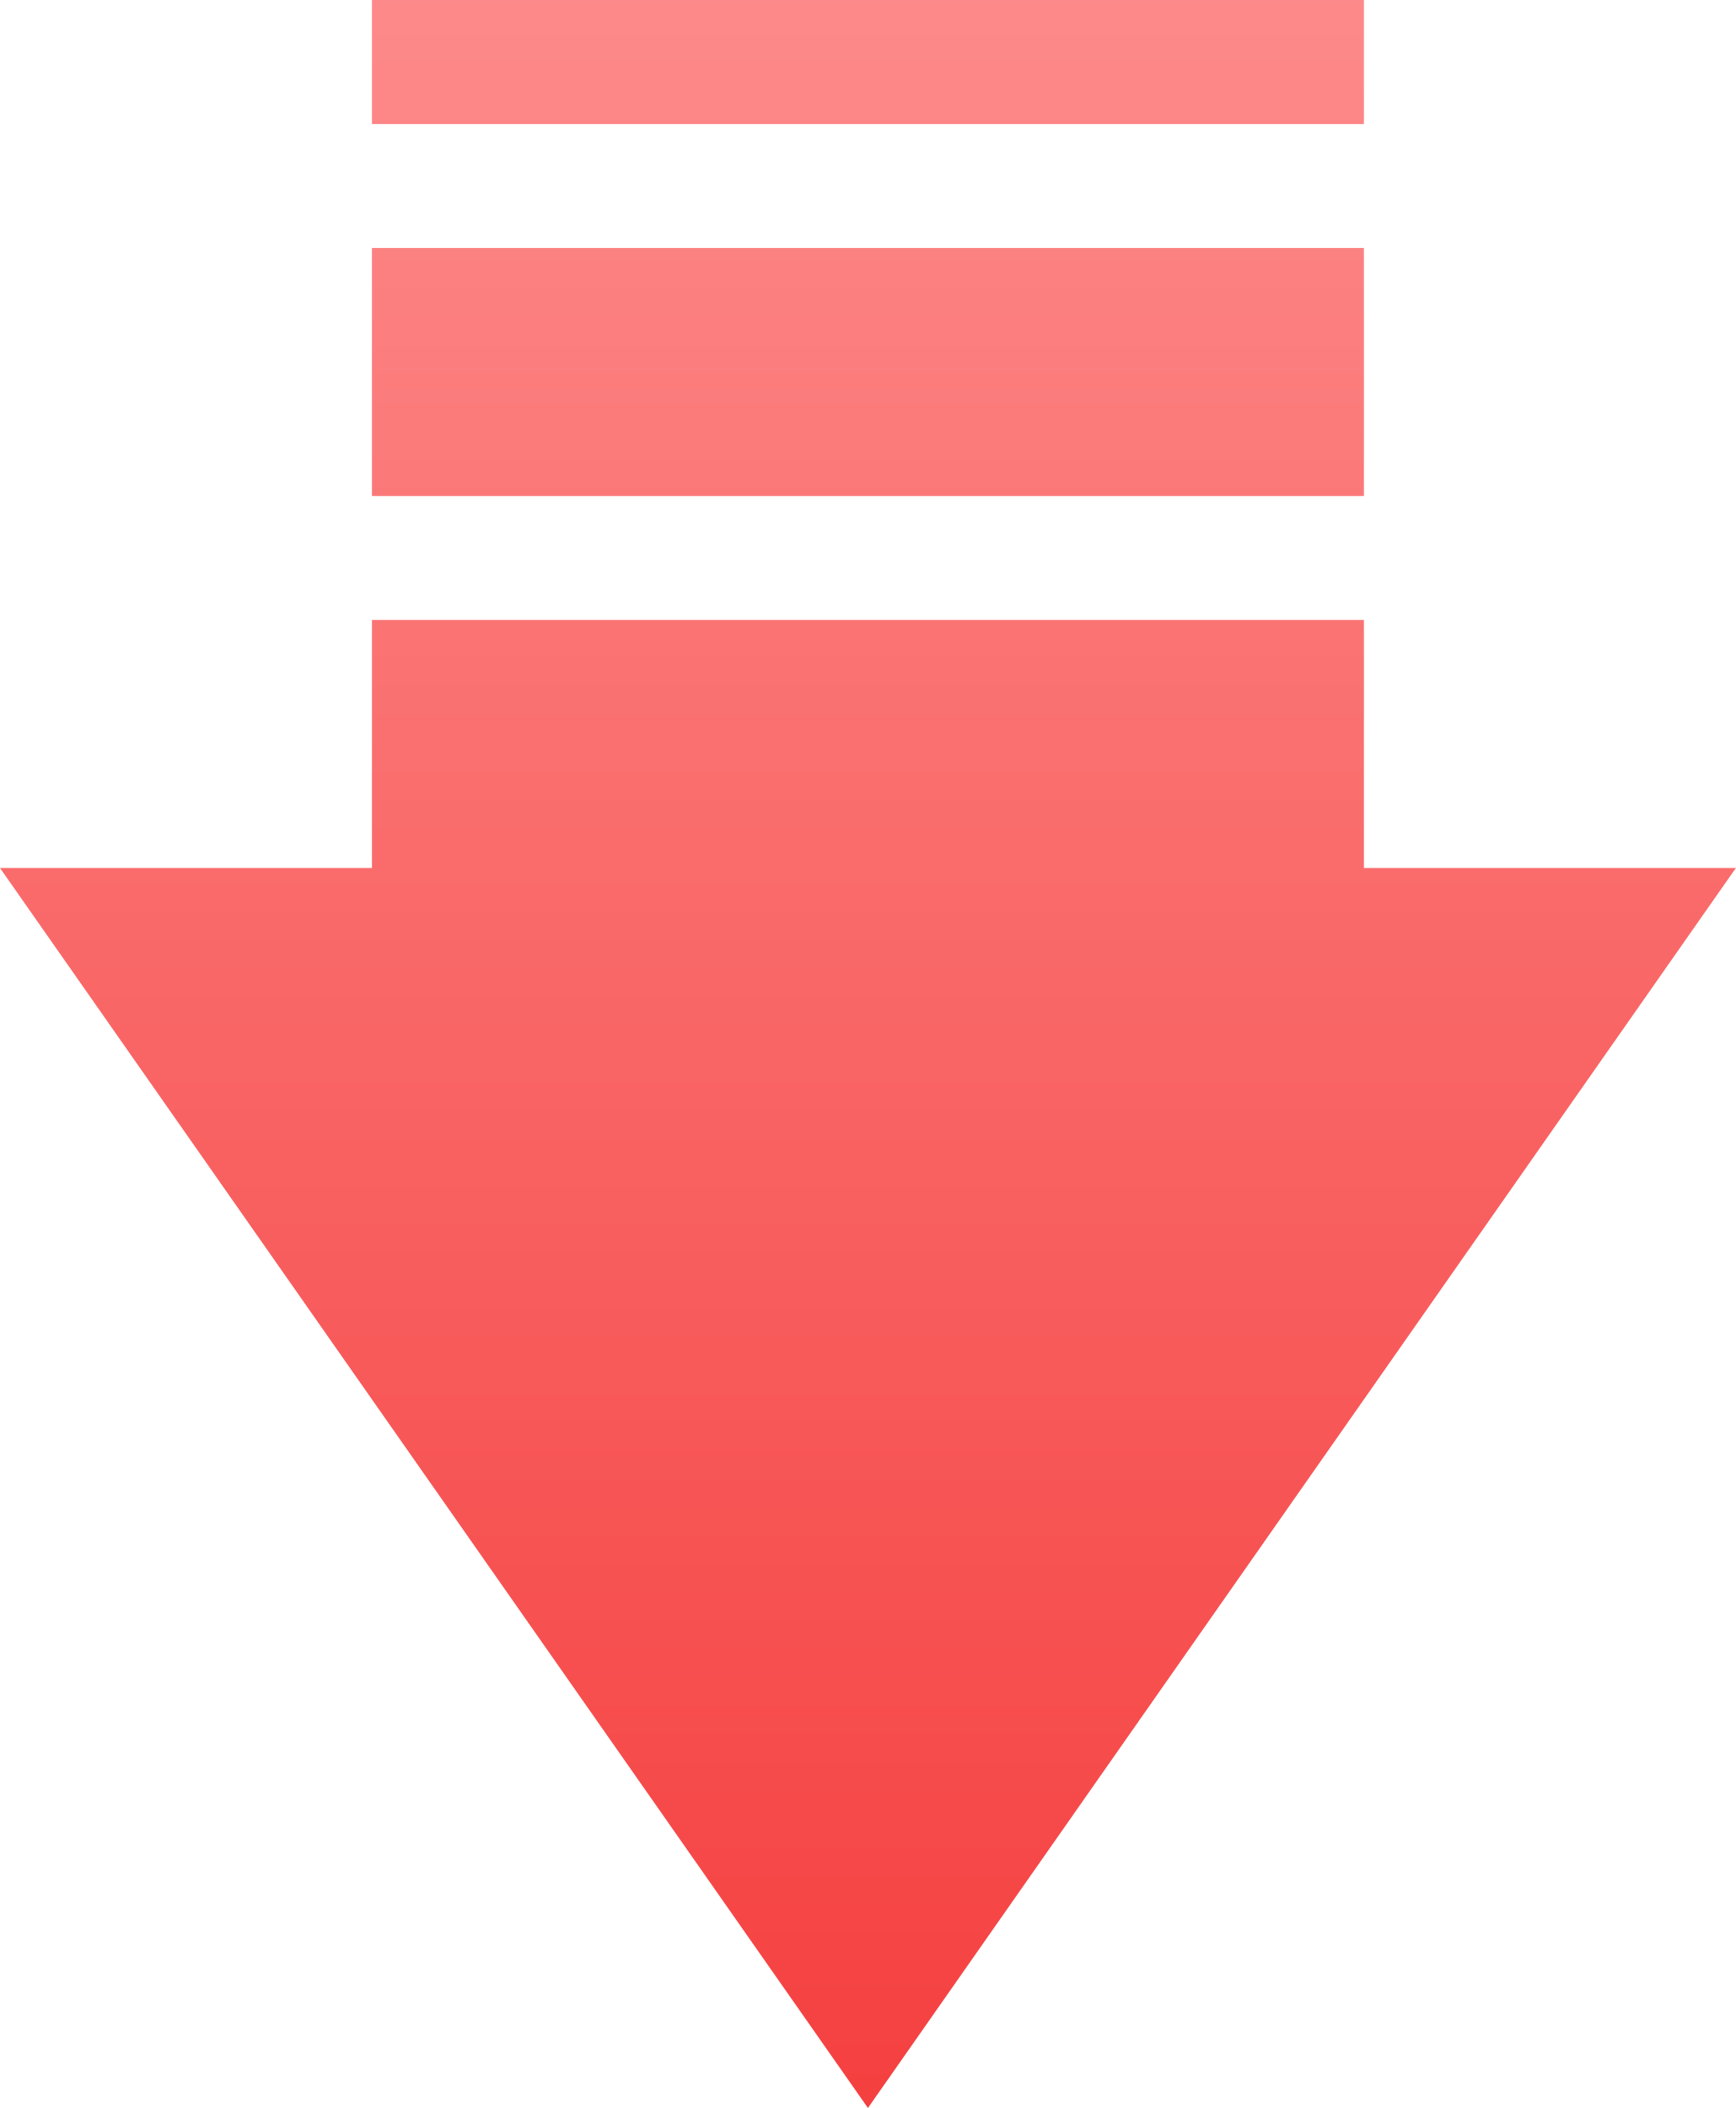
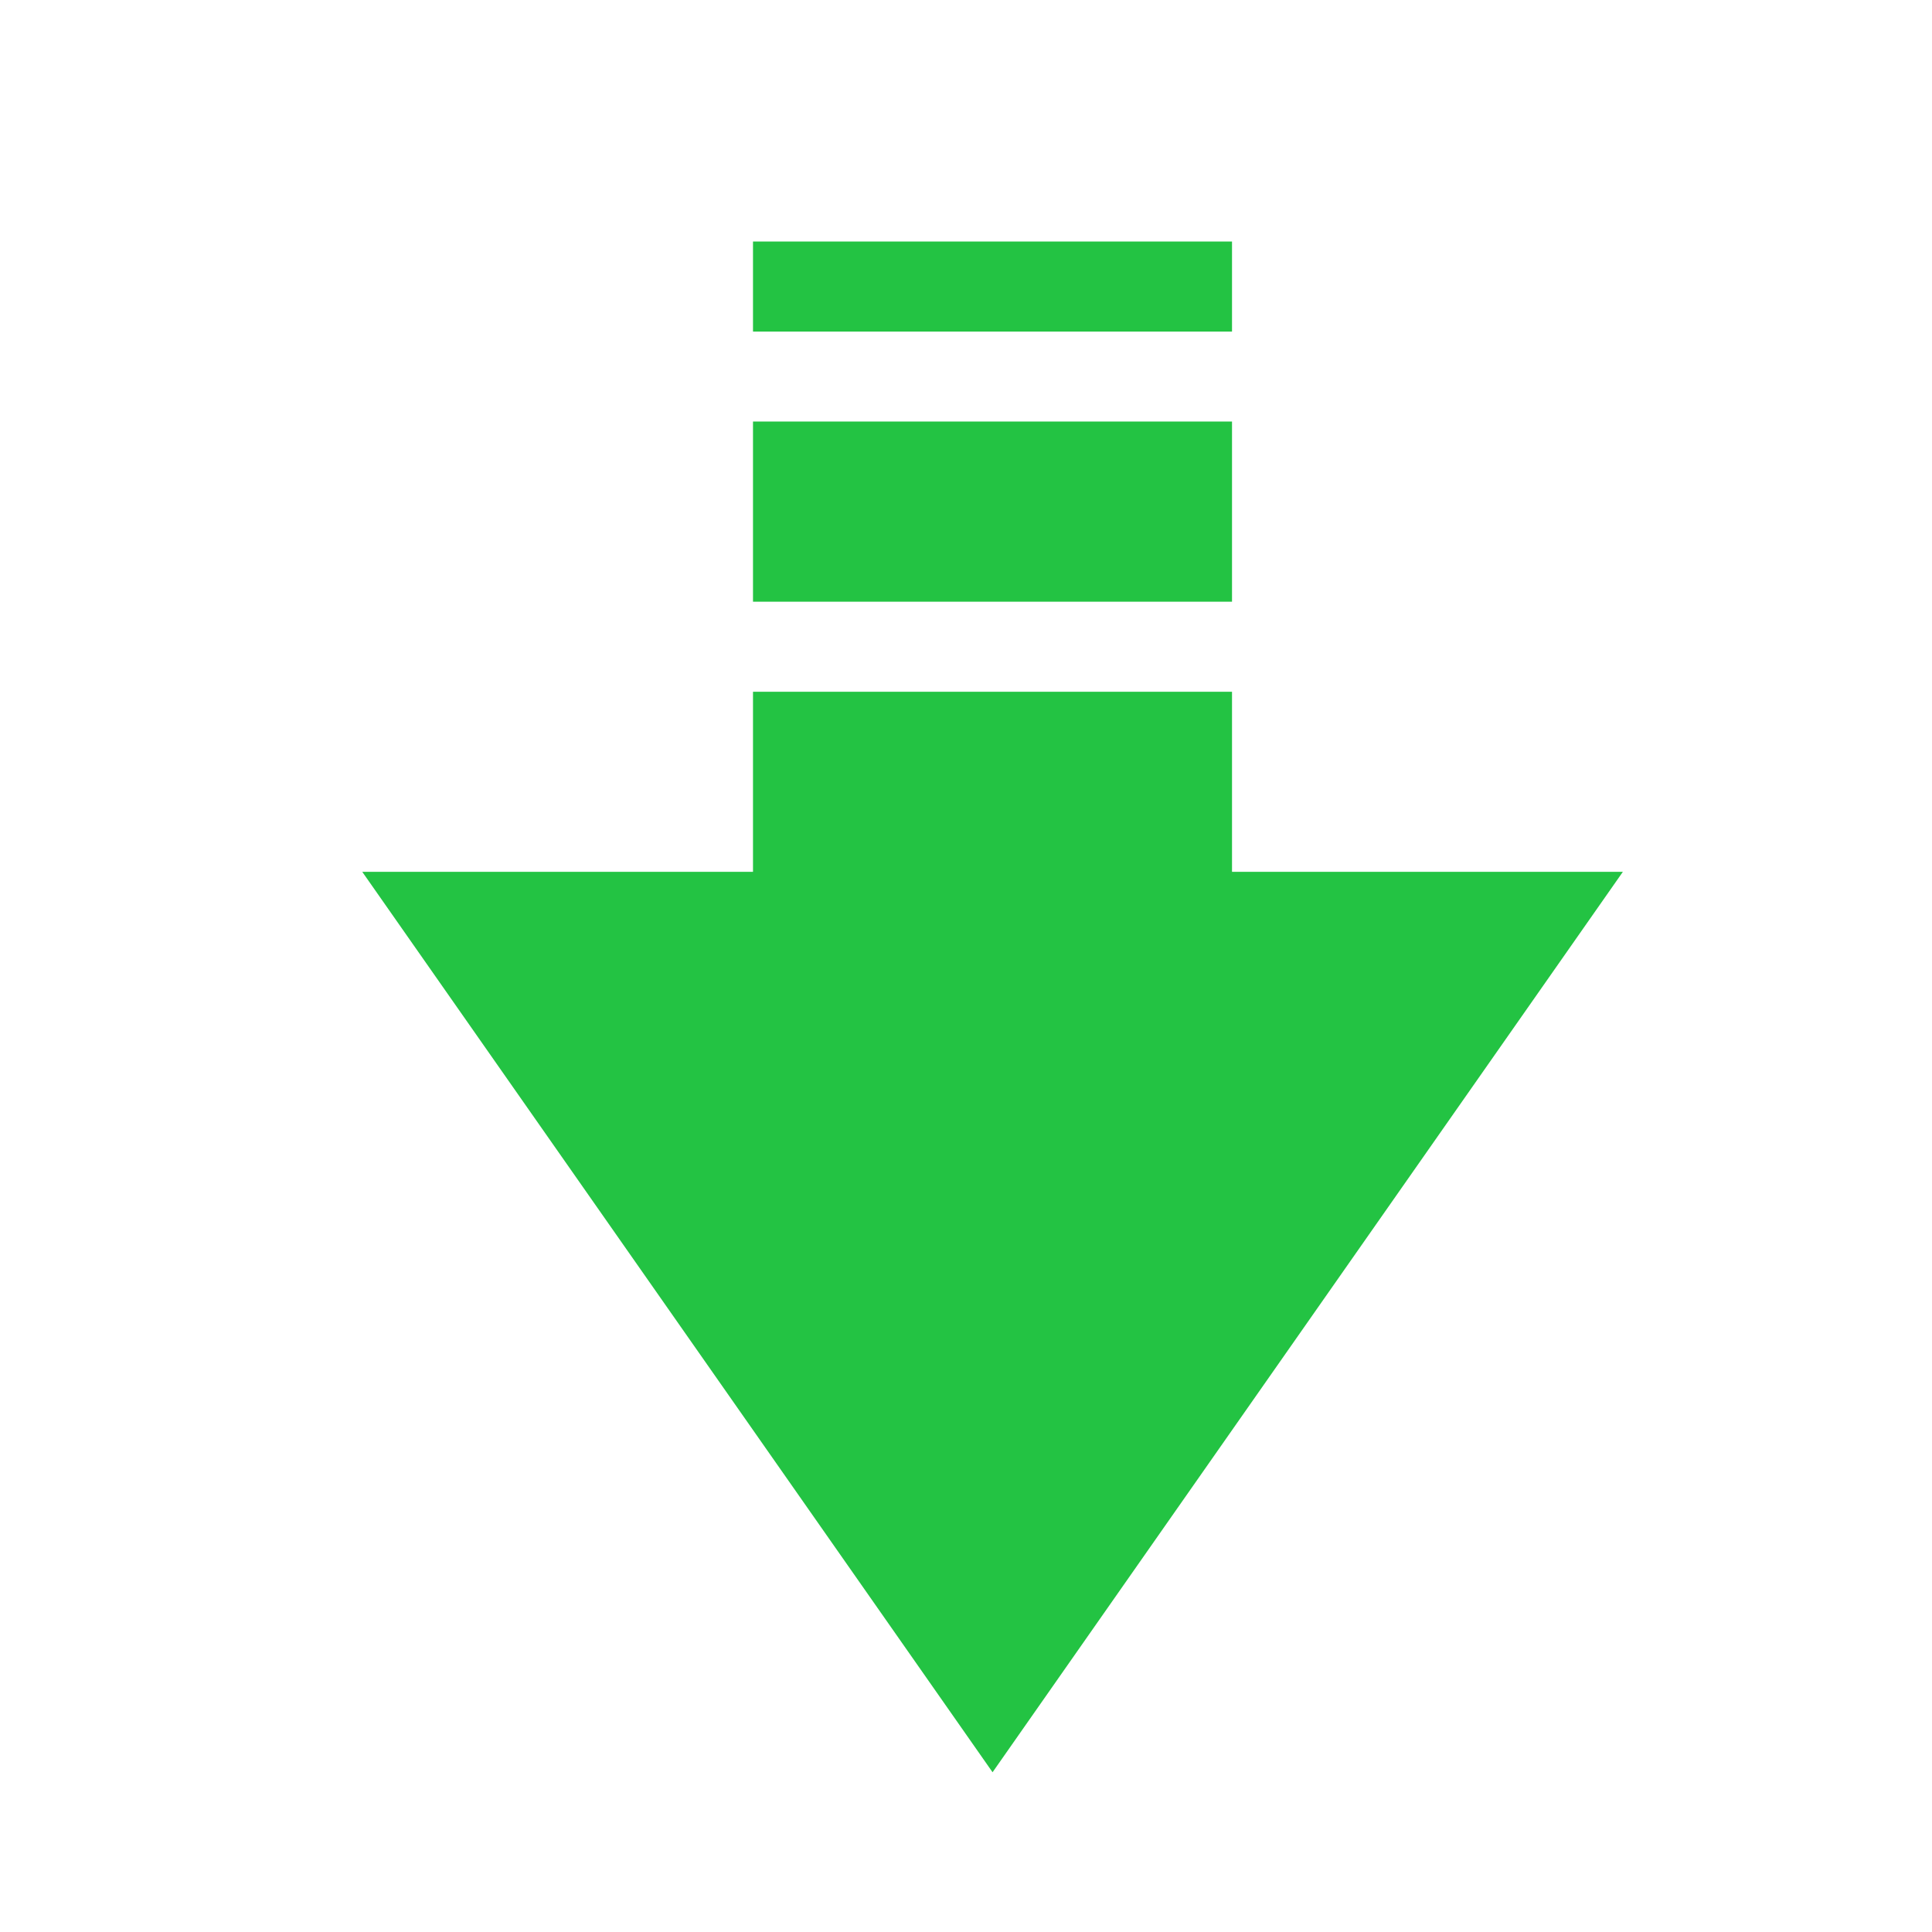
- <svg xmlns="http://www.w3.org/2000/svg" fill="none" version="1.1" width="10.44" height="12.677" viewBox="0 0 10.44 12.677">
+ <svg xmlns="http://www.w3.org/2000/svg" fill="none" version="1.1" width="16" height="16" viewBox="0 0 16 16">
  <defs>
-     <linearGradient x1="0.5" y1="1" x2="0.5" y2="0" id="master_svg0_15279_038388">
-       <stop offset="0%" stop-color="#F53F3F" stop-opacity="1" />
-       <stop offset="100%" stop-color="#FD8A8A" stop-opacity="1" />
-     </linearGradient>
+     <clipPath id="master_svg0_7_46951">
+       <rect x="0" y="0" width="16" height="16" rx="0" />
+     </clipPath>
  </defs>
-   <g>
-     <path d="M5.22,12.677L10.44,5.22L8.203,5.22L8.203,3.728L2.237,3.728L2.237,5.22L0,5.22L5.22,12.677ZM8.203,1.491L2.237,1.491L2.237,2.983L8.203,2.983L8.203,1.491ZM8.203,0L2.237,0L2.237,0.746L8.203,0.746L8.203,0Z" fill="url(#master_svg0_15279_038388)" fill-opacity="1" />
+   <g clip-path="url(#master_svg0_7_46951)">
+     <g>
+       <path d="M8.22,14.677L13.44,7.22L10.203,7.22L10.203,5.729L6.236,5.729L6.236,7.22L3,7.22L8.22,14.677ZM10.203,3.491L6.236,3.491L6.236,4.983L10.203,4.983L10.203,3.491ZM10.203,2L6.236,2L6.236,2.746L10.203,2.746L10.203,2Z" fill="#23C343" fill-opacity="1" />
+     </g>
  </g>
</svg>
